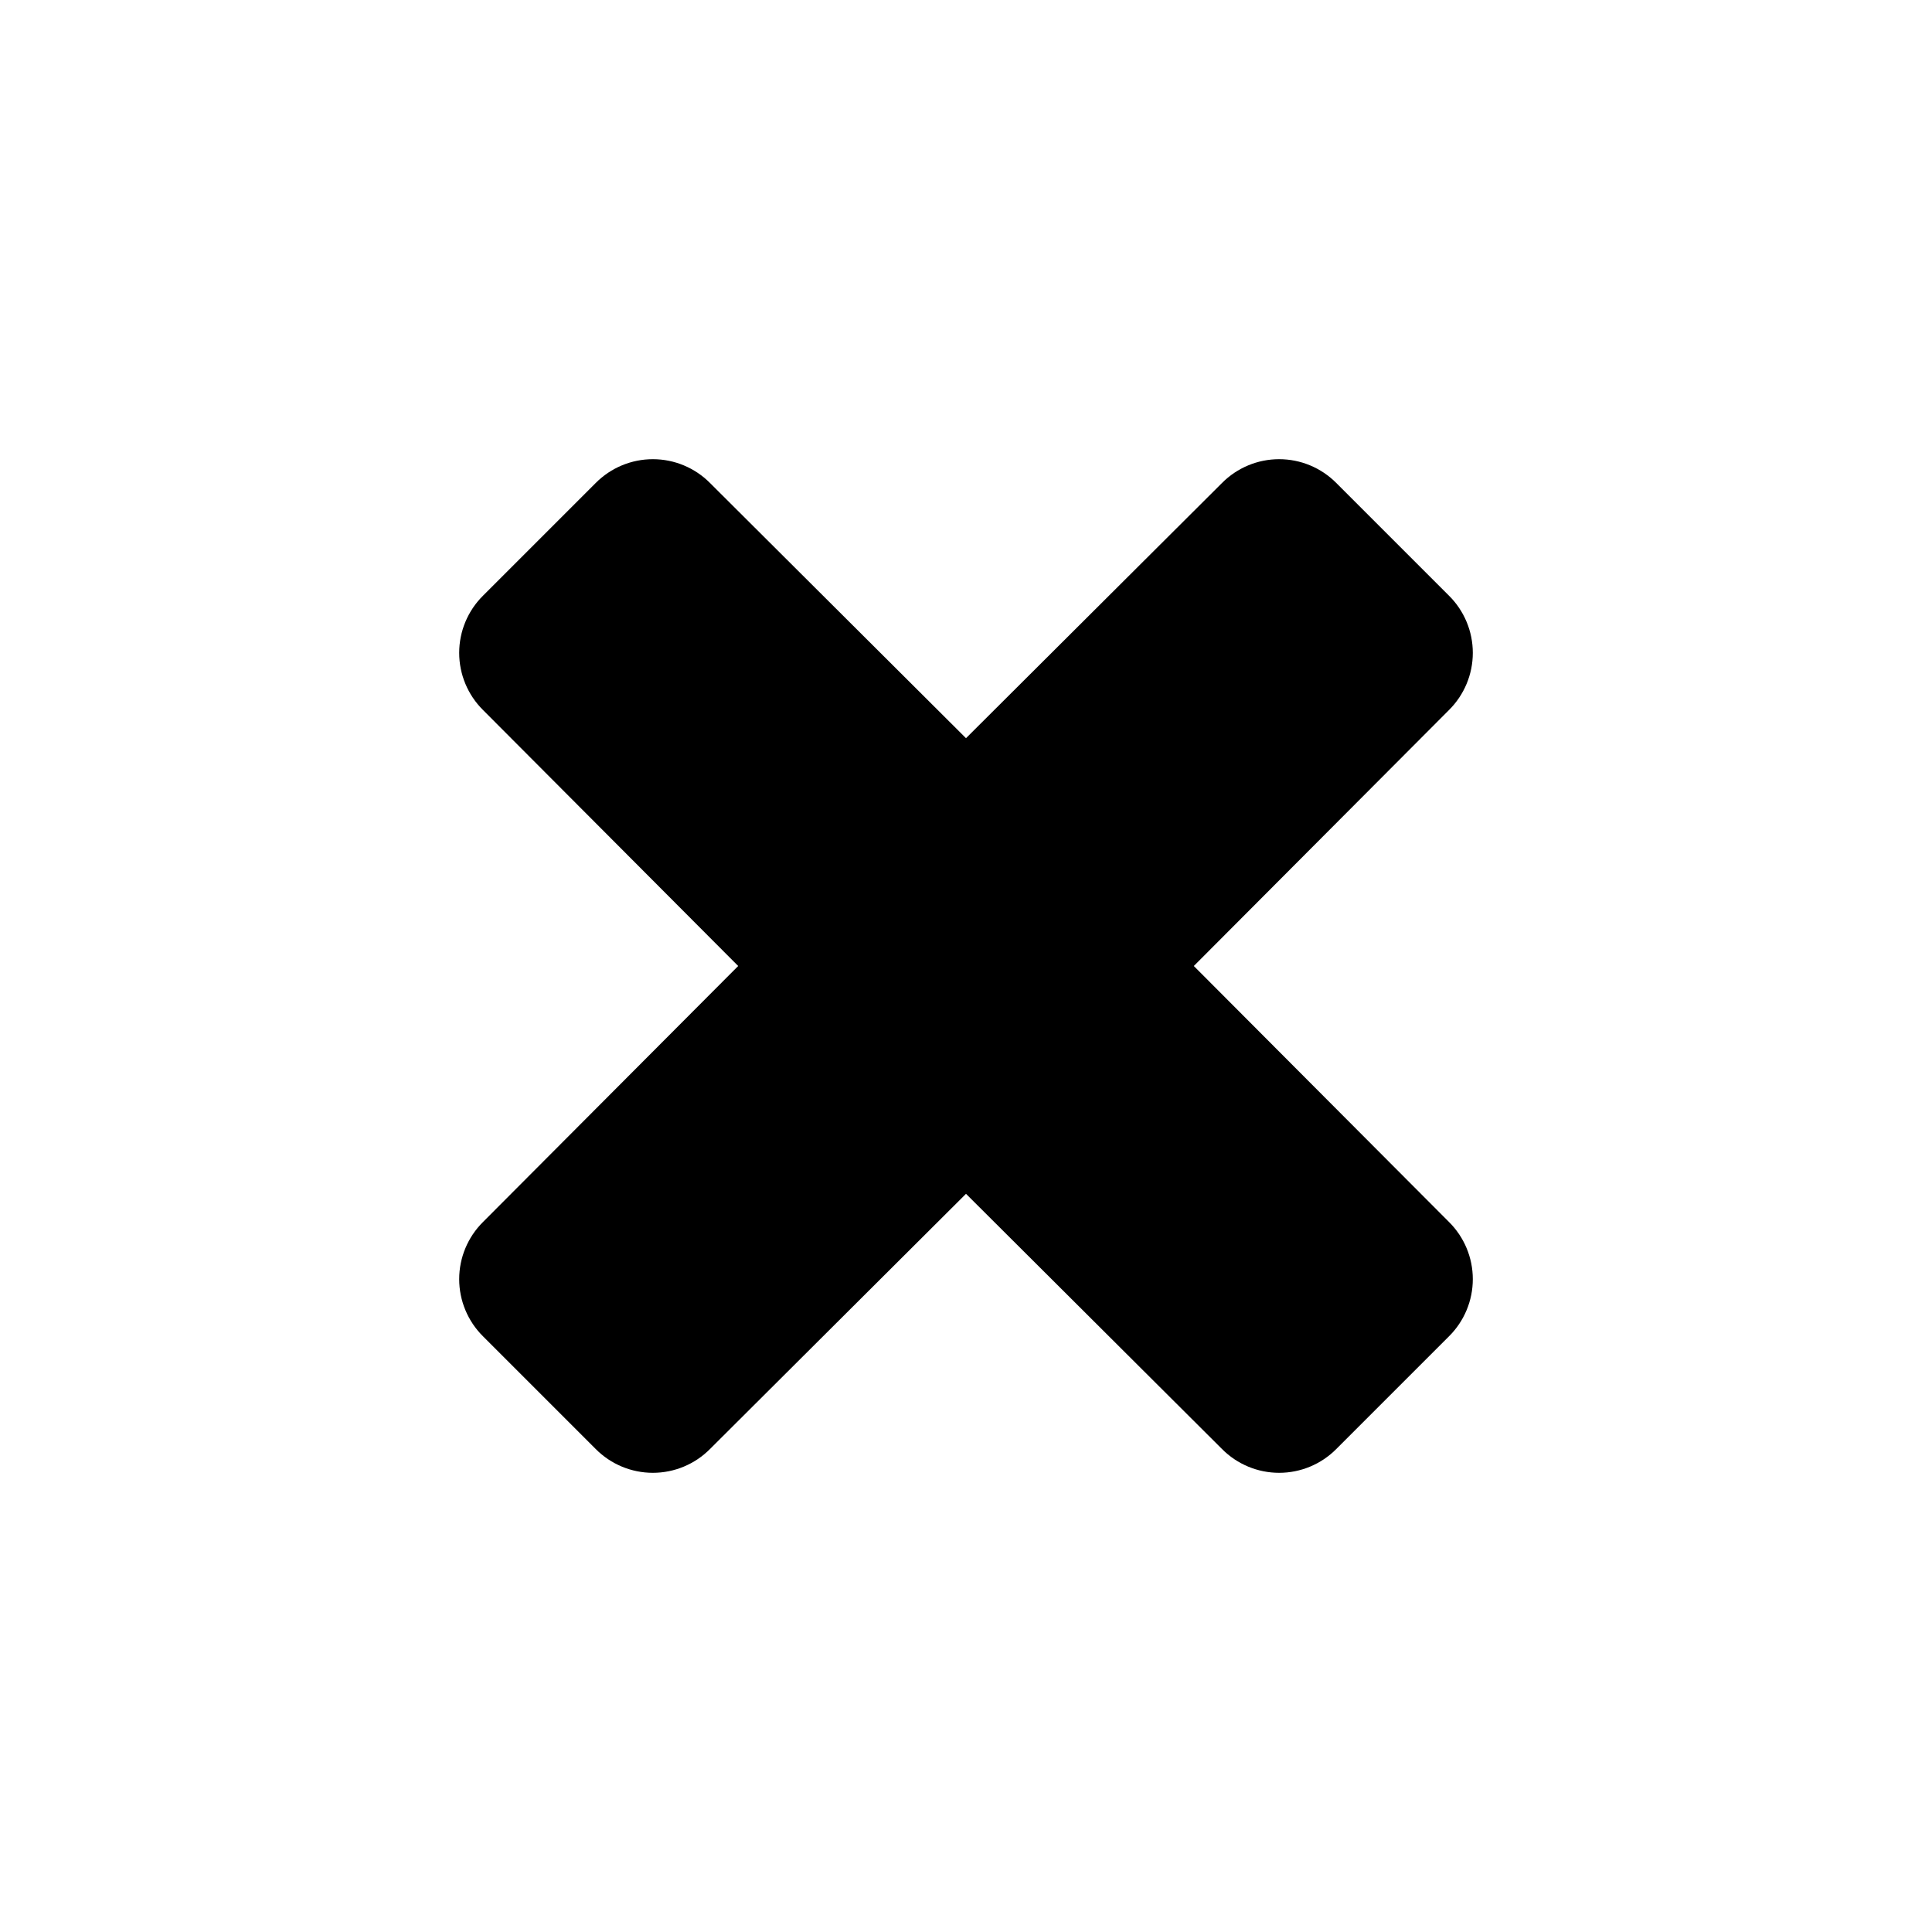
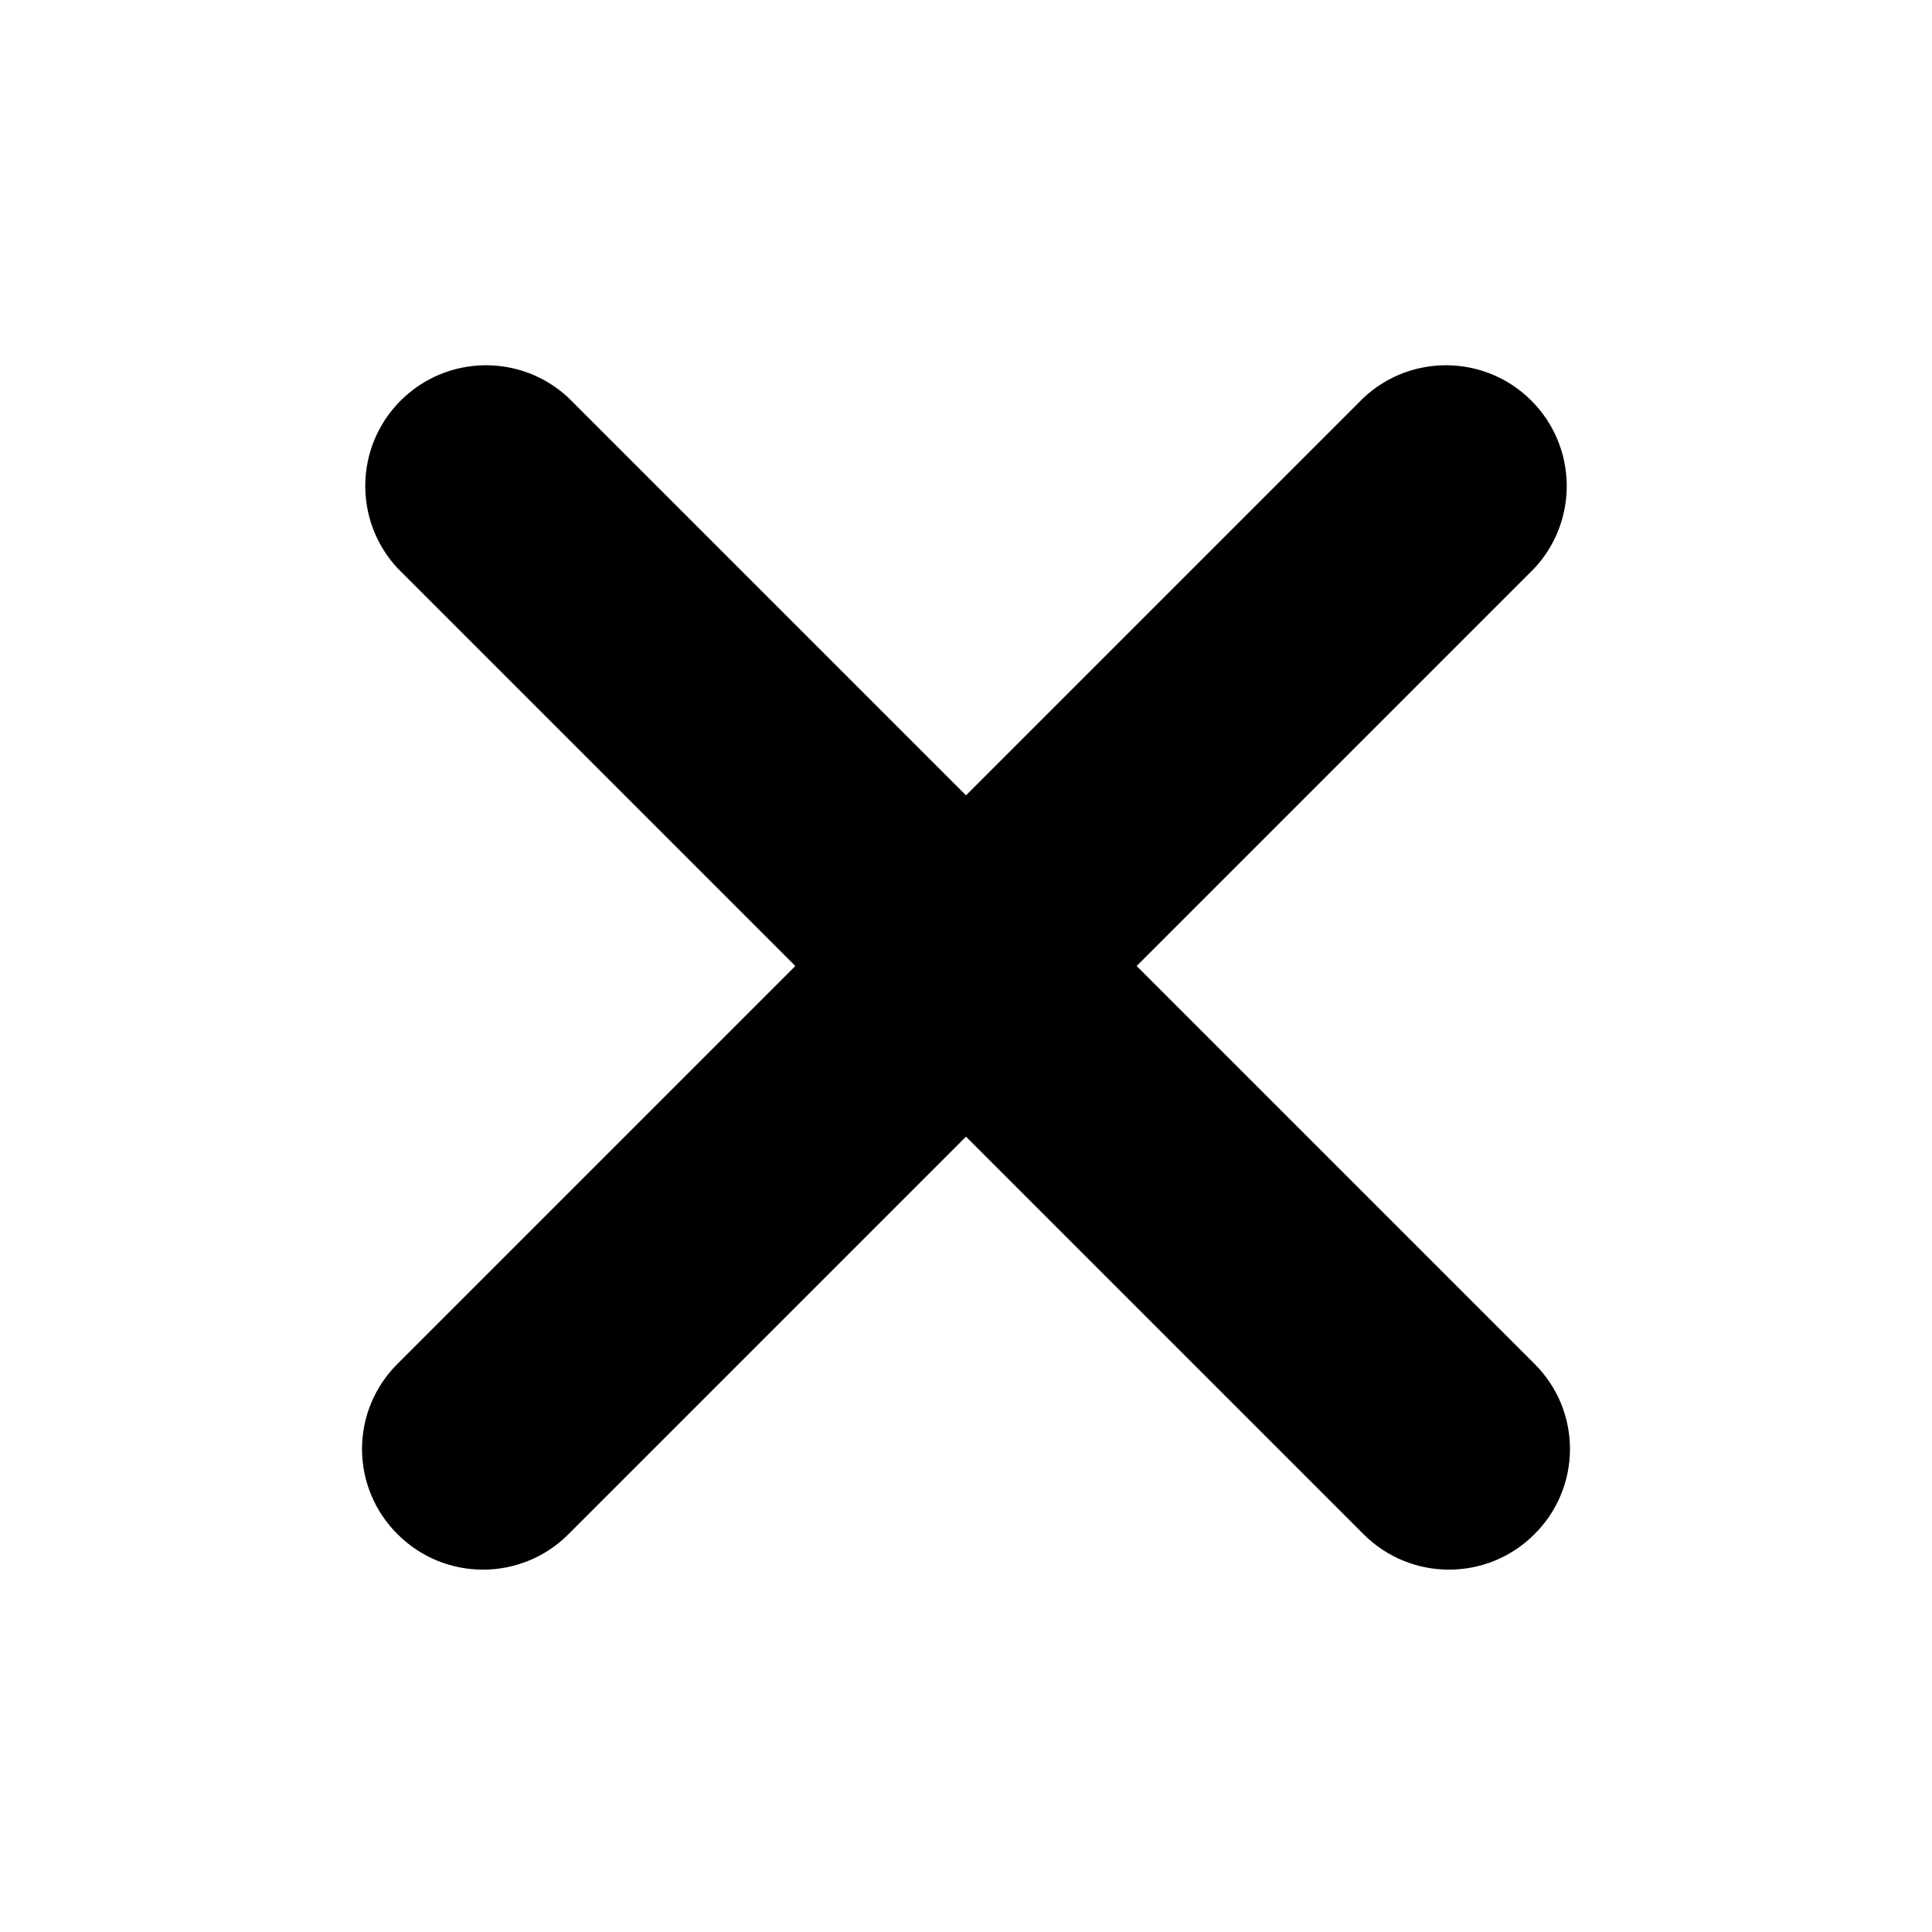
<svg xmlns="http://www.w3.org/2000/svg" id="Layer_1" data-name="Layer 1" viewBox="0 0 24 24">
-   <path d="M14.83,12,18,8.82A1,1,0,0,0,18,7.4L16.6,6a1,1,0,0,0-1.42,0L12,9.17,8.82,6A1,1,0,0,0,7.4,6L6,7.4A1,1,0,0,0,6,8.82L9.17,12,6,15.18A1,1,0,0,0,6,16.6L7.4,18a1,1,0,0,0,1.42,0L12,14.83,15.18,18a1,1,0,0,0,1.42,0L18,16.6a1,1,0,0,0,0-1.42Z" />
+   <path d="M14.12,12l4.94-4.94a1.5,1.5,0,0,0-2.12-2.12L12,9.88,7.06,4.94A1.5,1.5,0,0,0,4.94,7.06L9.88,12,4.94,16.94a1.49,1.49,0,0,0,0,2.12,1.5,1.5,0,0,0,2.12,0L12,14.12l4.94,4.94a1.5,1.5,0,0,0,2.12,0,1.49,1.49,0,0,0,0-2.12Z" />
</svg>
